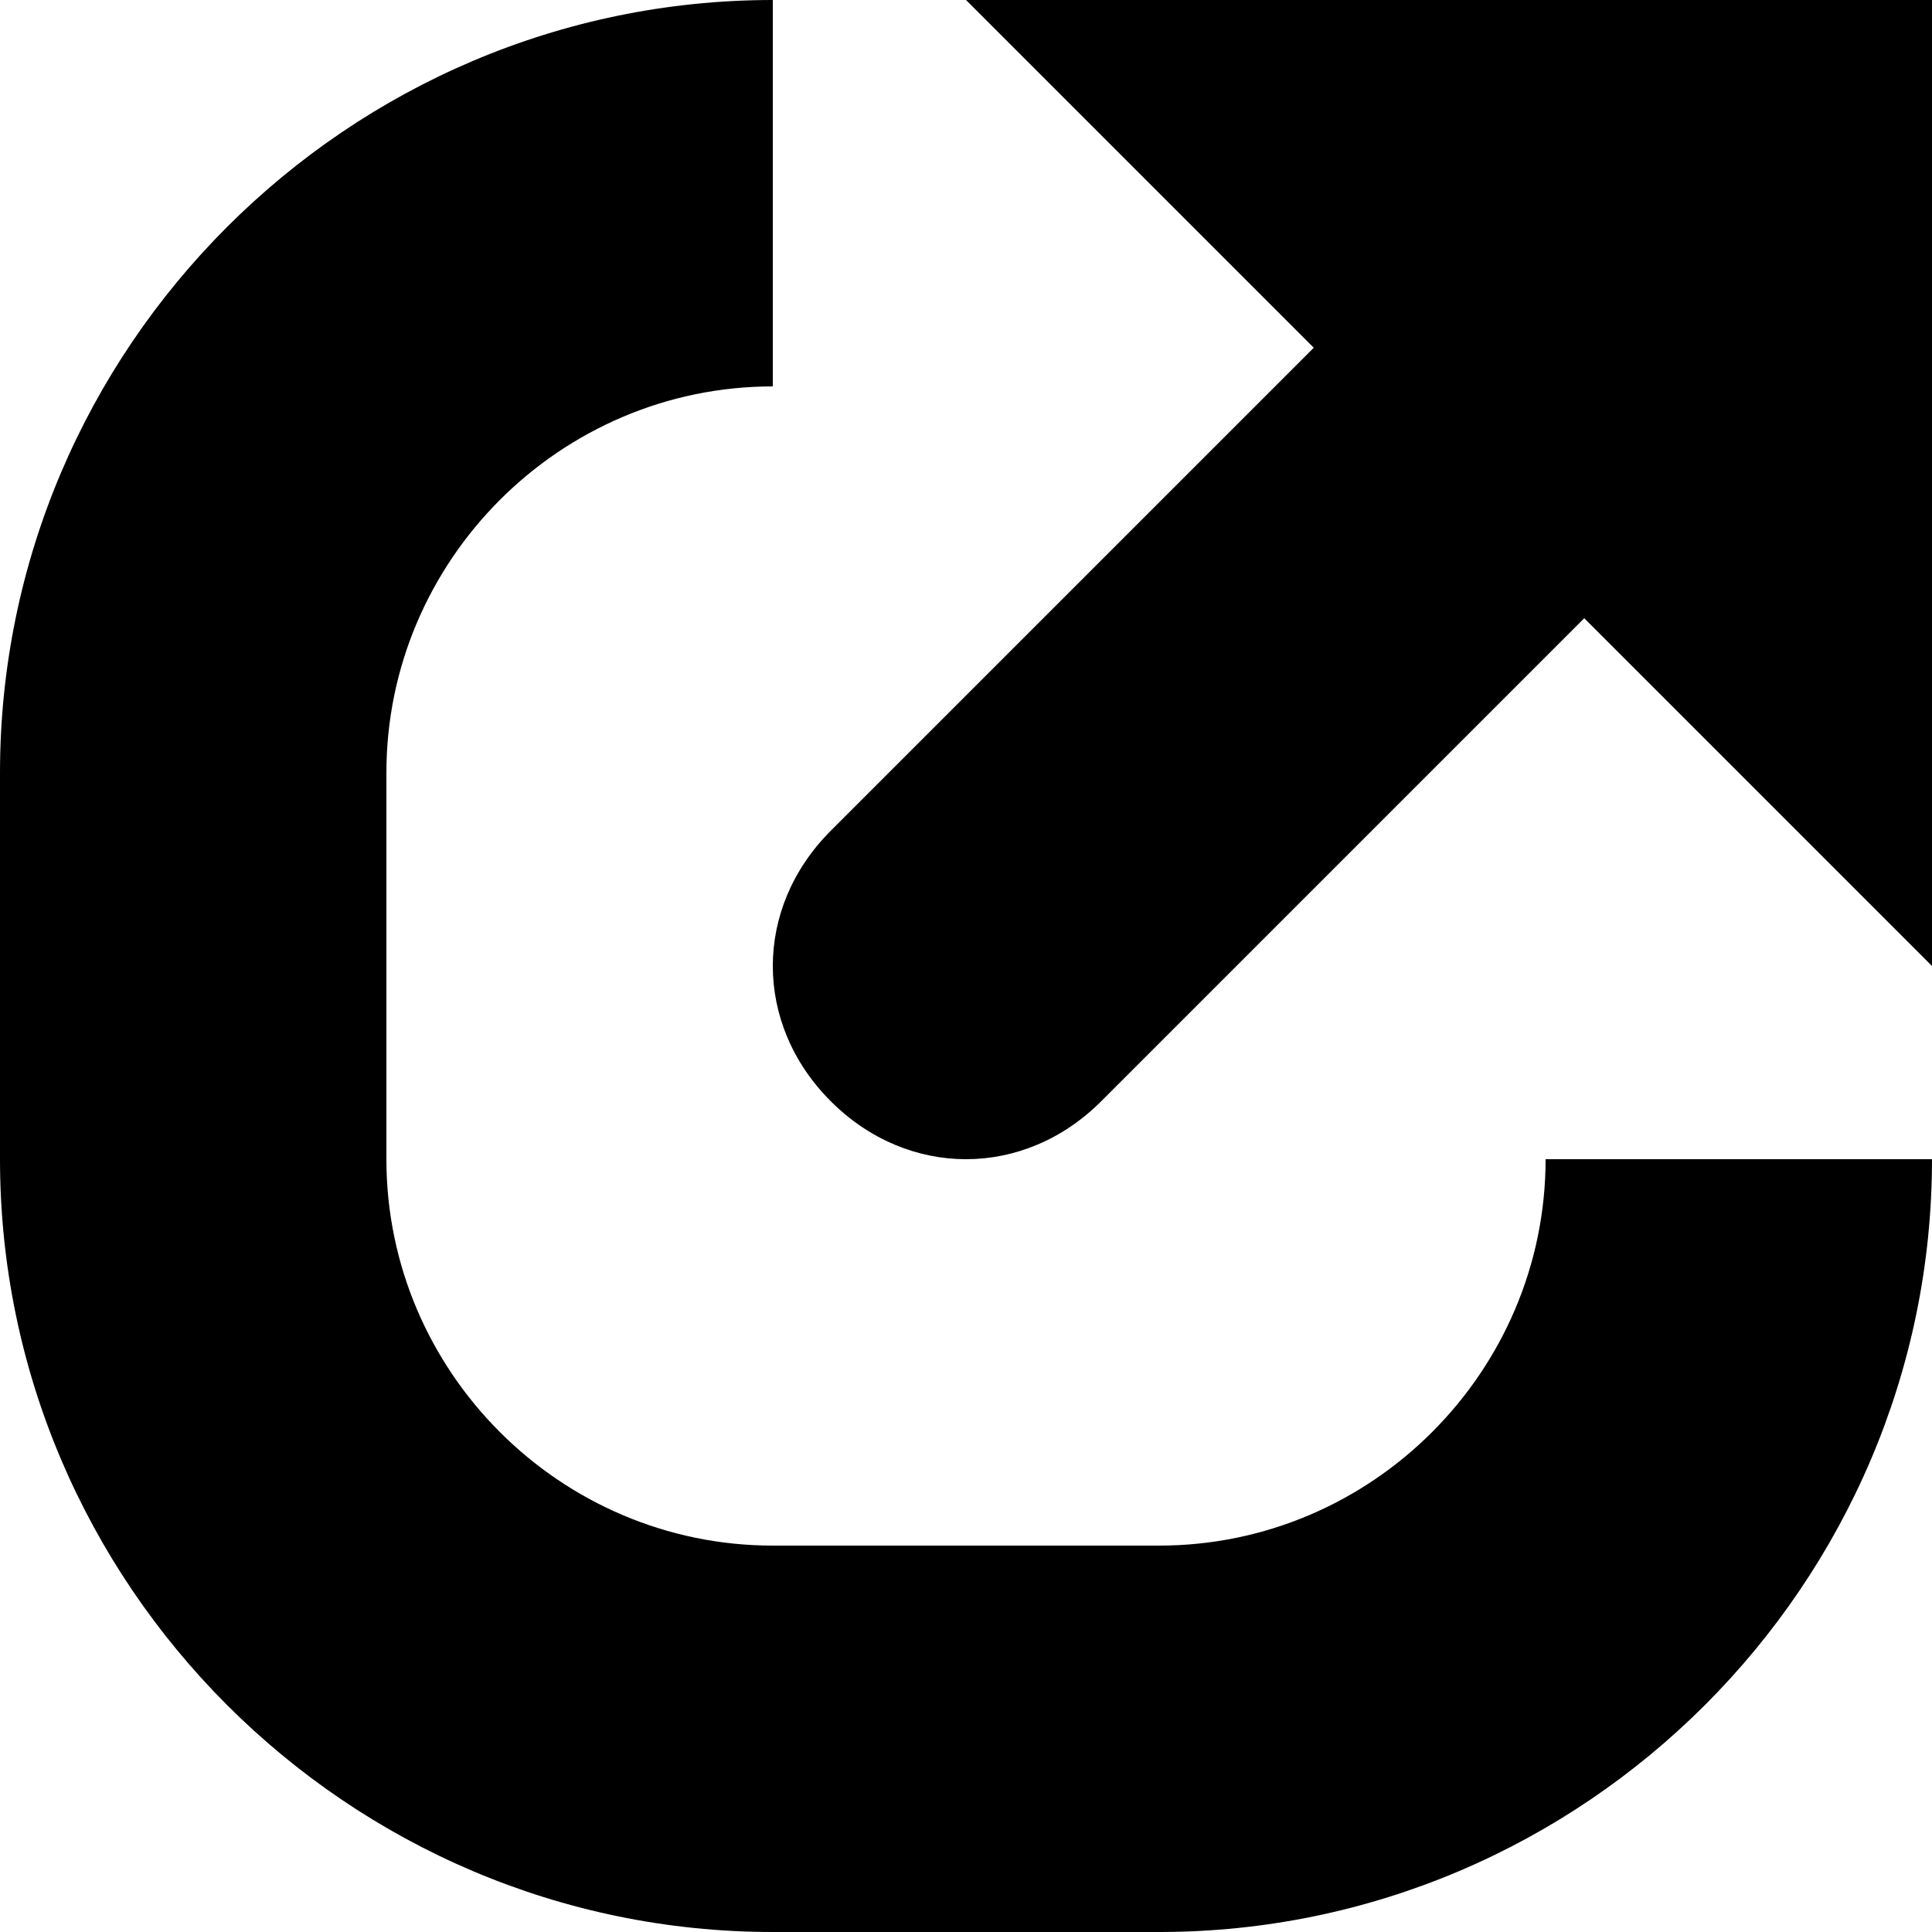
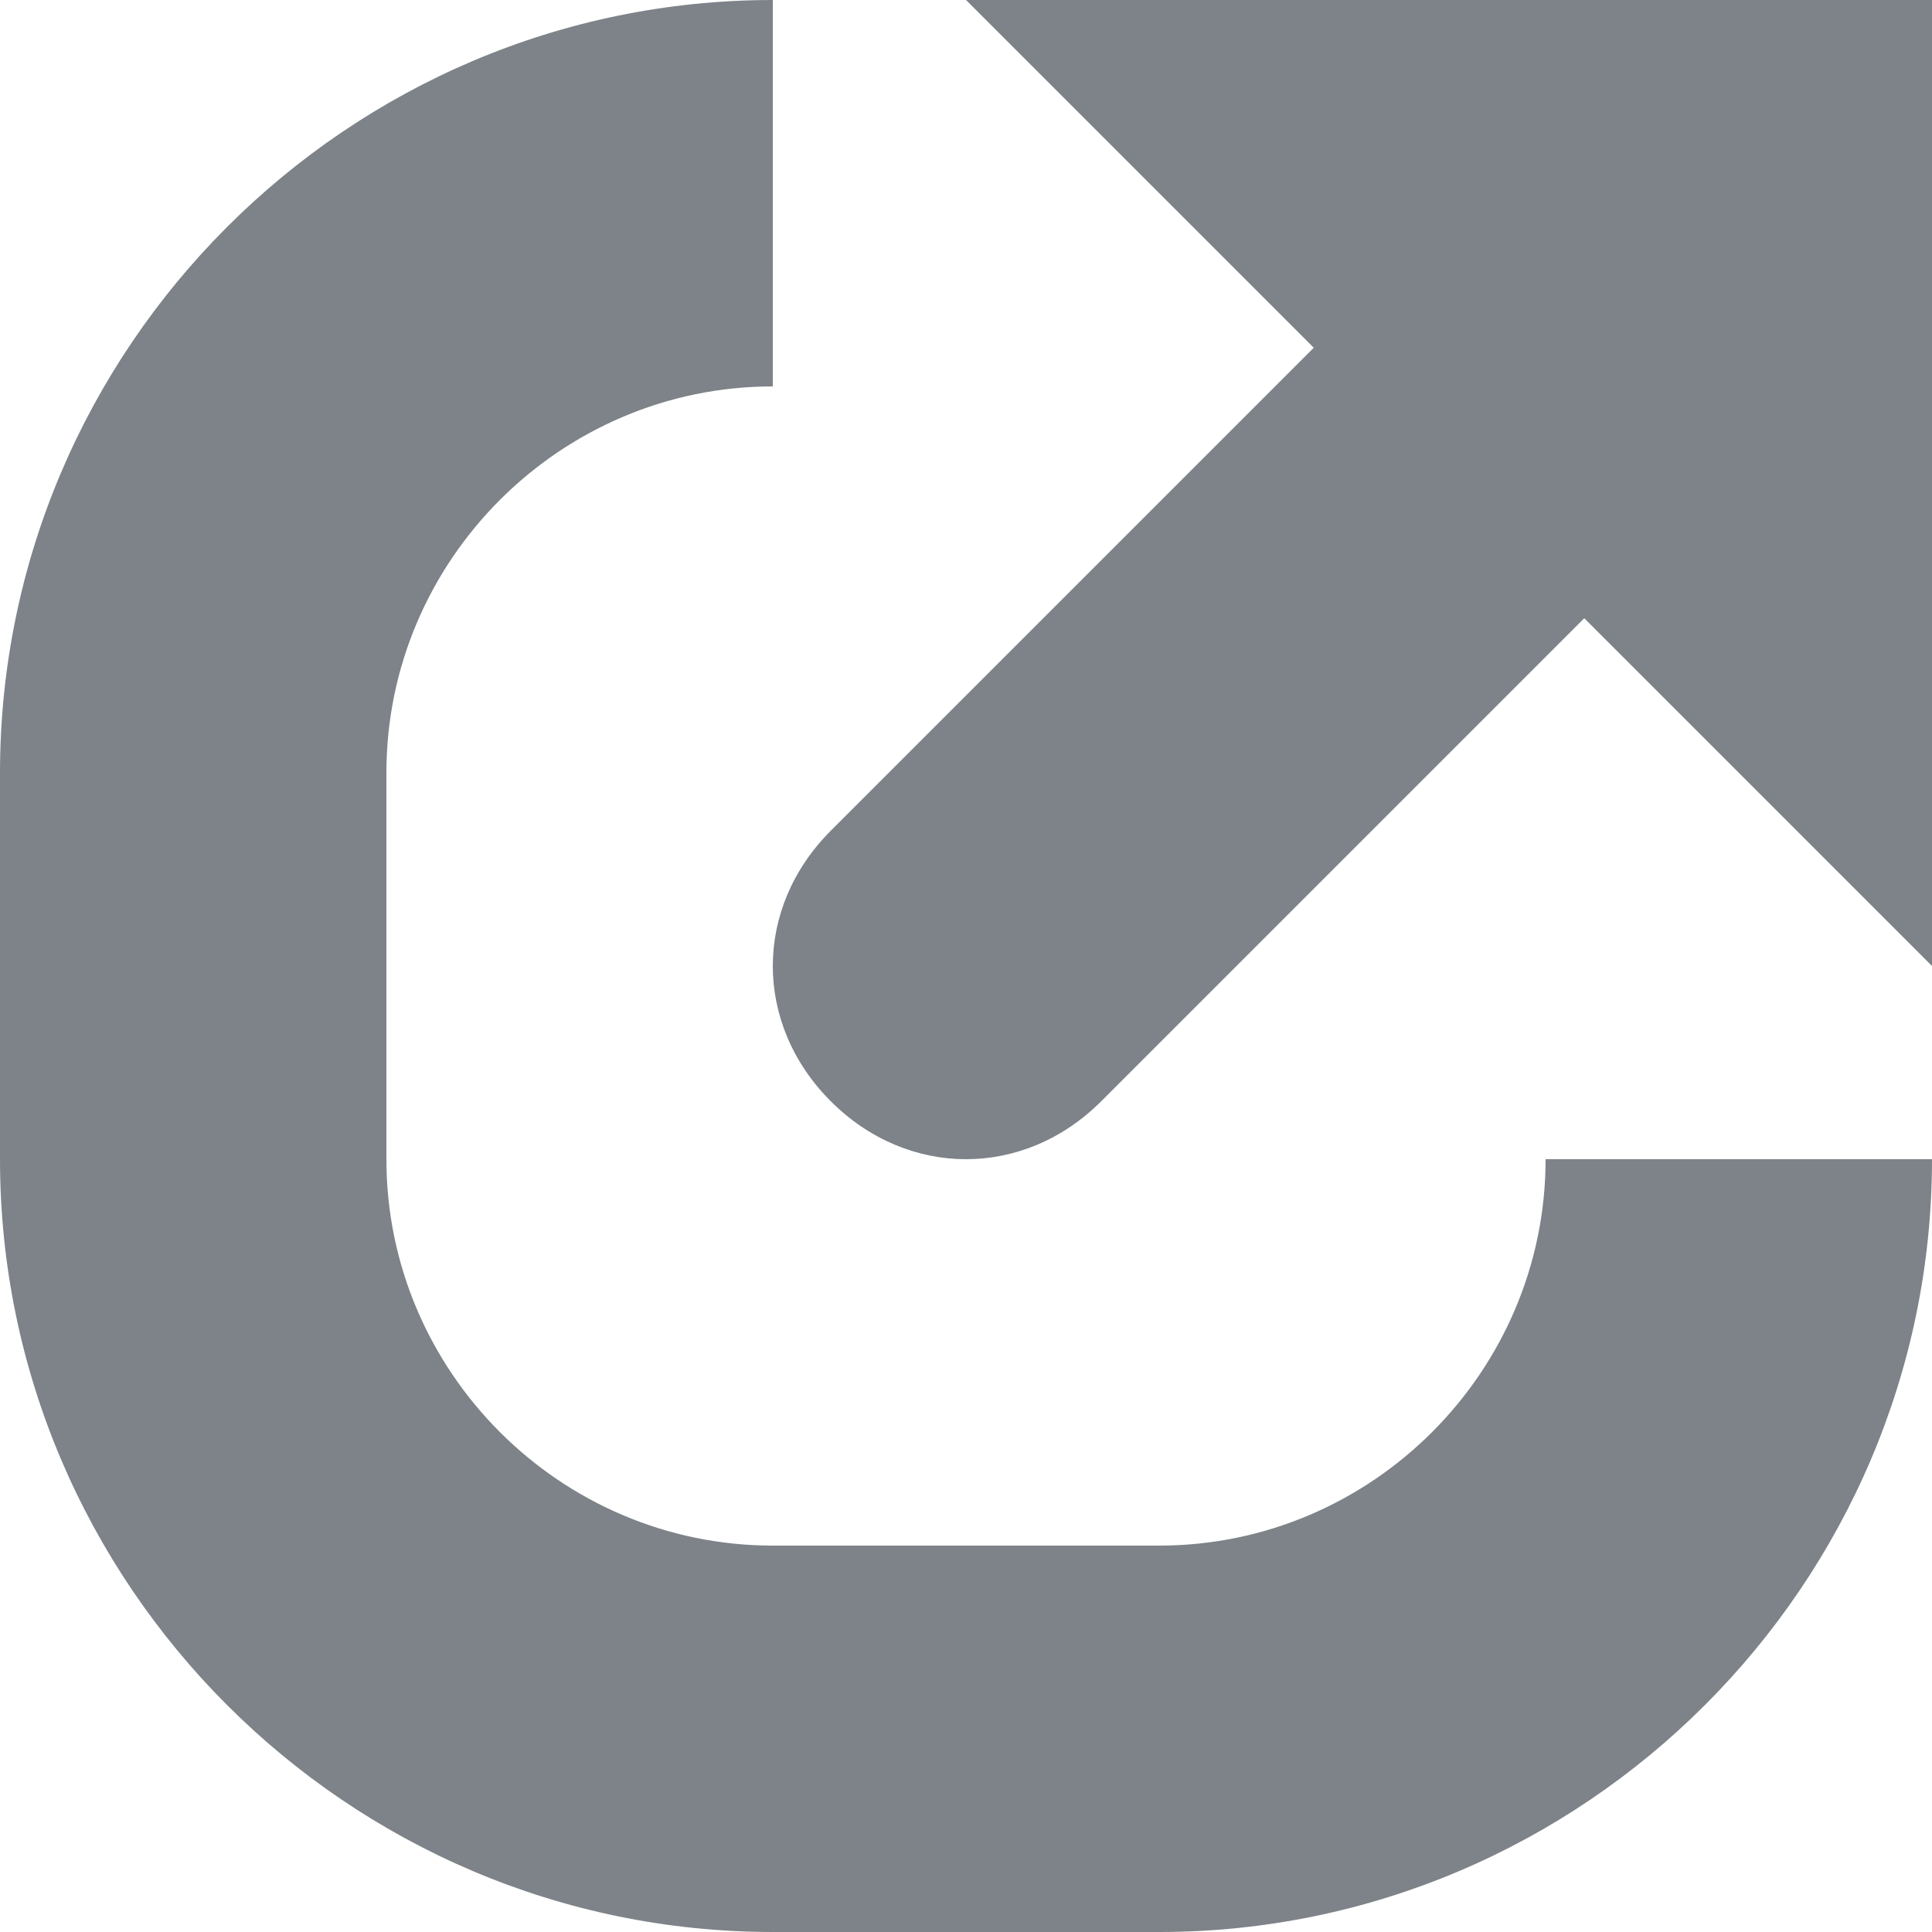
<svg xmlns="http://www.w3.org/2000/svg" version="1.1" id="Layer_1" x="0px" y="0px" viewBox="0 0 10 10" style="enable-background:new 0 0 10 10;" xml:space="preserve">
-   <path d="M8,6L8,6c0,1.1-0.9,2-2,2H4C2.9,8,2,7.1,2,6V4c0-1.1,0.9-2,2-2h0V0h0C1.8,0,0,1.8,0,4v2c0,2.2,1.8,4,4,4h2c2.2,0,4-1.8,4-4  v0H8z" />
-   <path d="M10,0H5l1.8,1.8L4.3,4.3c-0.4,0.4-0.4,1,0,1.4c0.4,0.4,1,0.4,1.4,0l2.5-2.5L10,5V0z" />
-   <g>
- </g>
-   <g>
- </g>
-   <g>
- </g>
-   <g>
- </g>
-   <g>
- </g>
-   <g>
- </g>
+   <style type="text/css">
+ 	.st0{fill:#7D8388;}
+ </style>
+   <path class="st0" d="M8,6L8,6c0,1.1-0.9,2-2,2H4C2.9,8,2,7.1,2,6V4c0-1.1,0.9-2,2-2l0,0V0l0,0C1.8,0,0,1.8,0,4v2c0,2.2,1.8,4,4,4h2  c2.2,0,4-1.8,4-4l0,0H8z" />
+   <path class="st0" d="M10,0H5l1.8,1.8L4.3,4.3c-0.4,0.4-0.4,1,0,1.4s1,0.4,1.4,0l2.5-2.5L10,5V0z" />
</svg>
